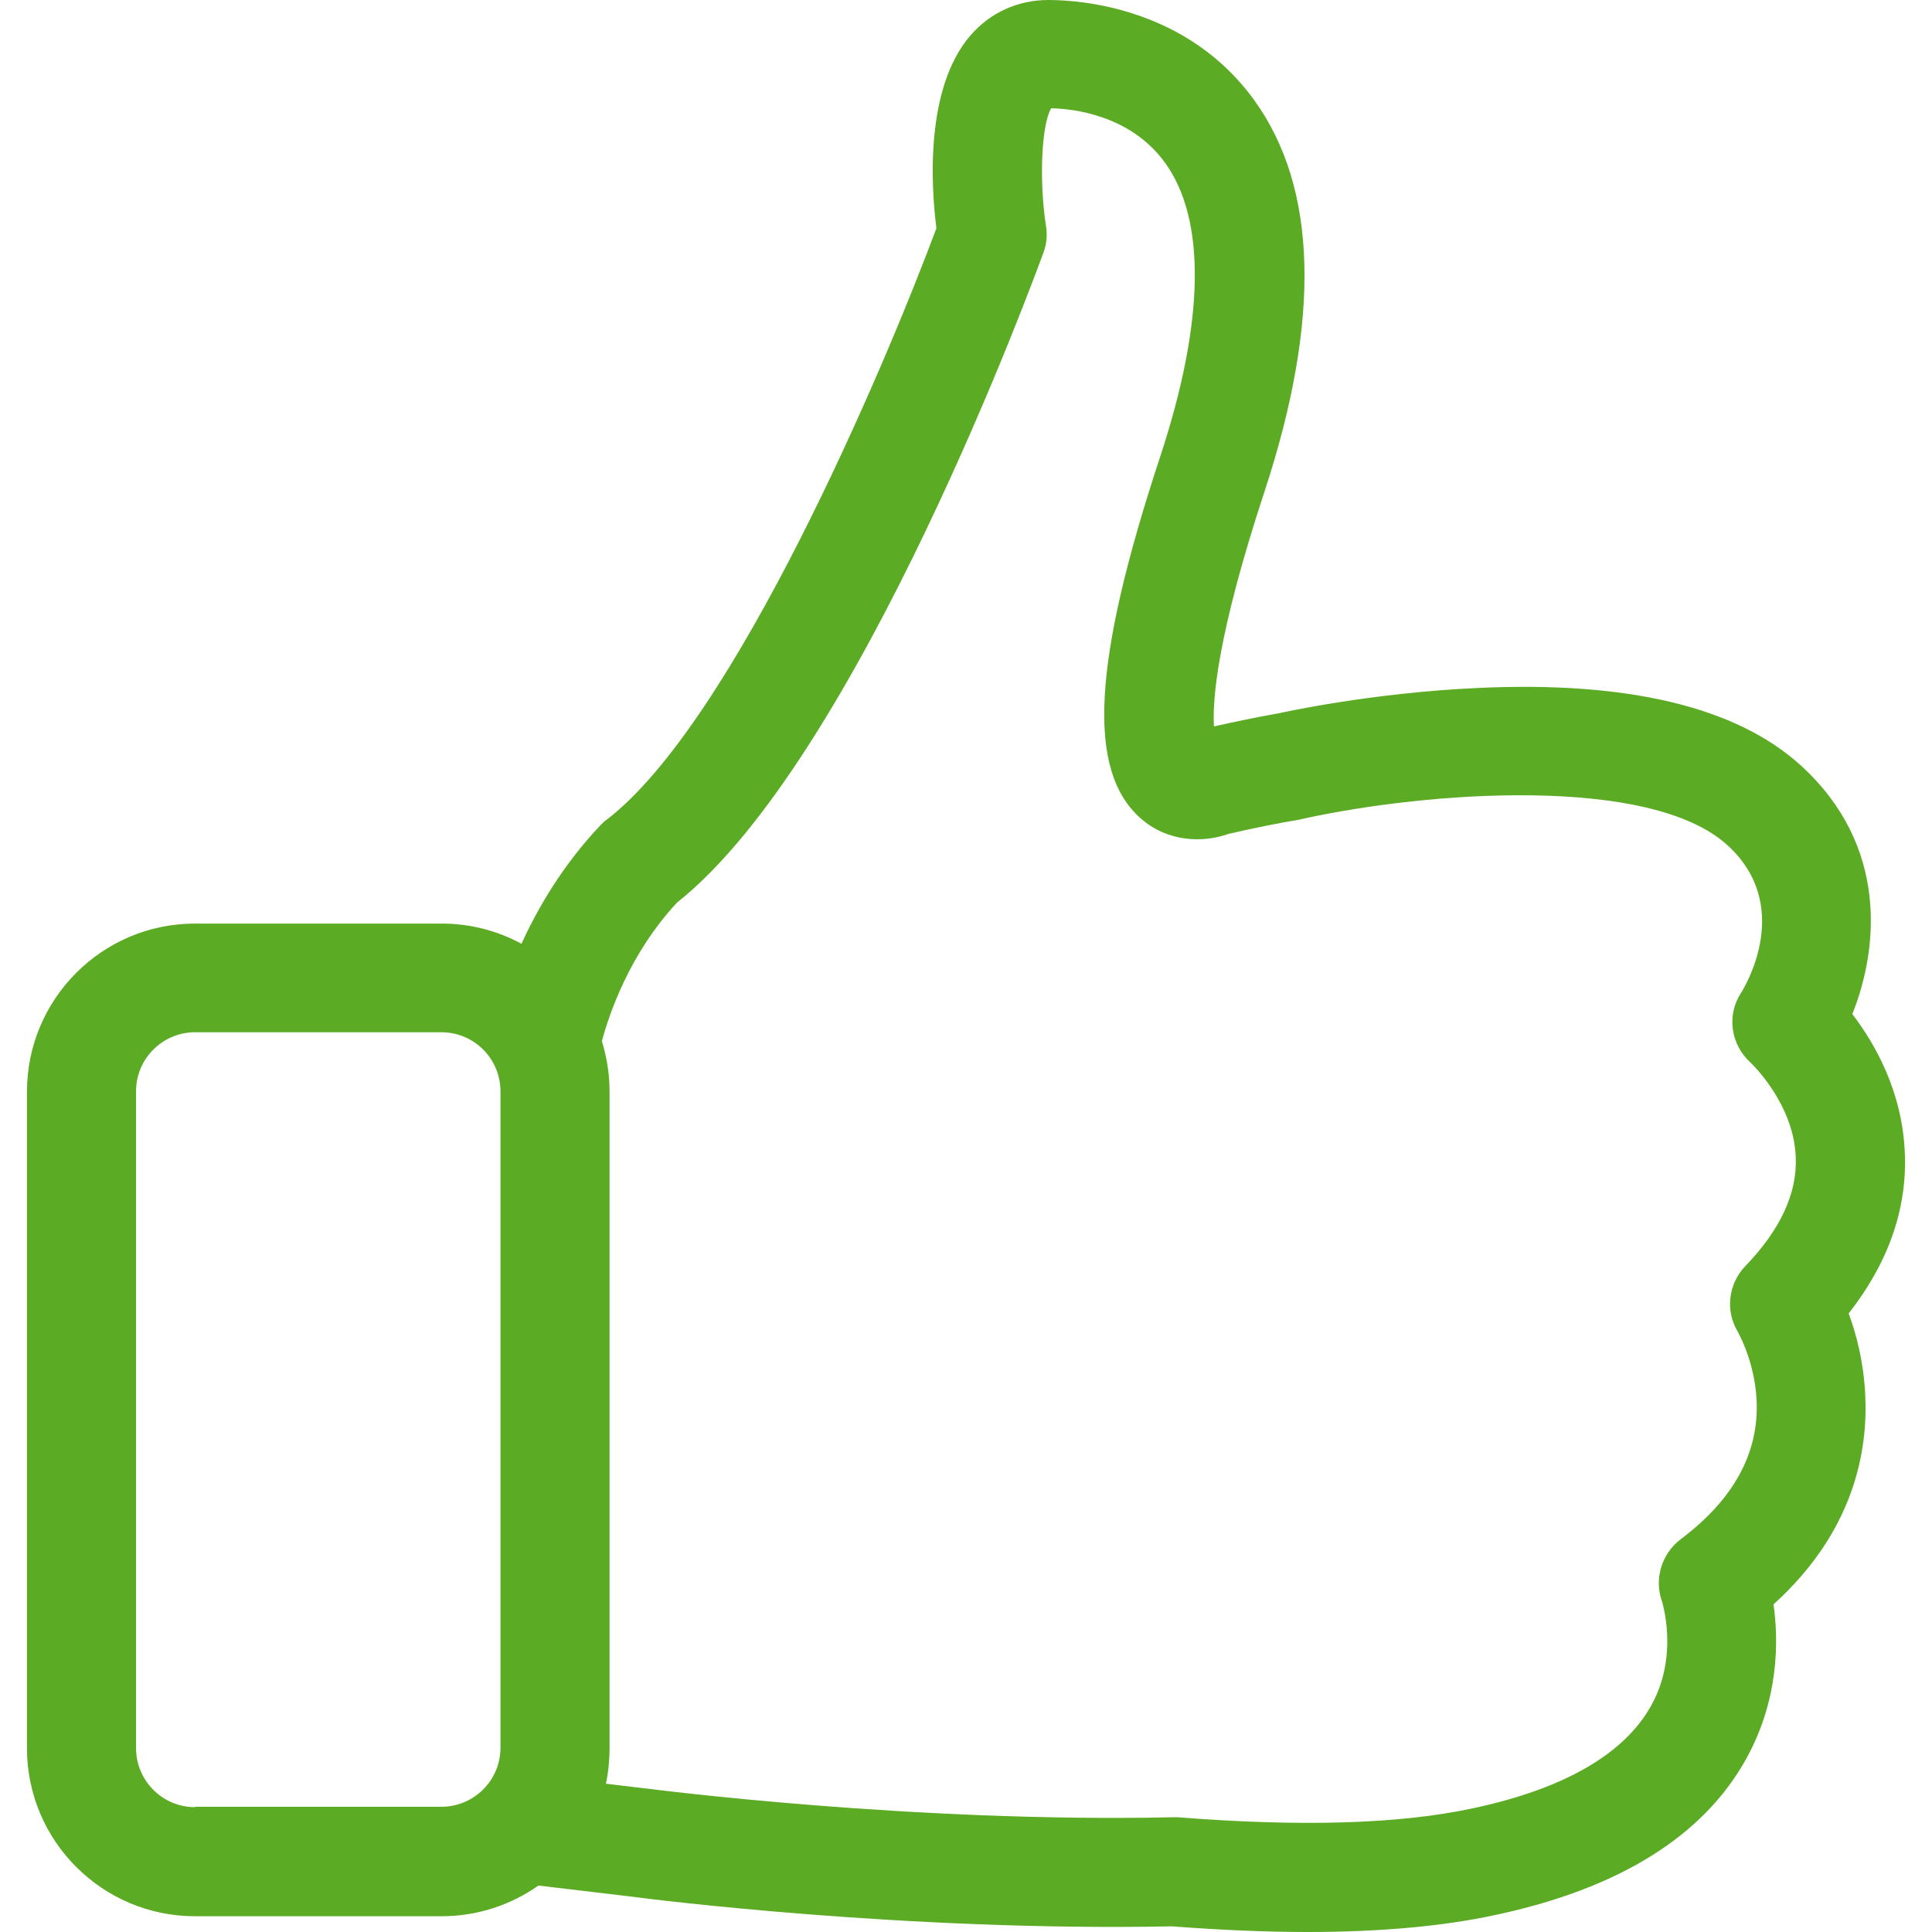
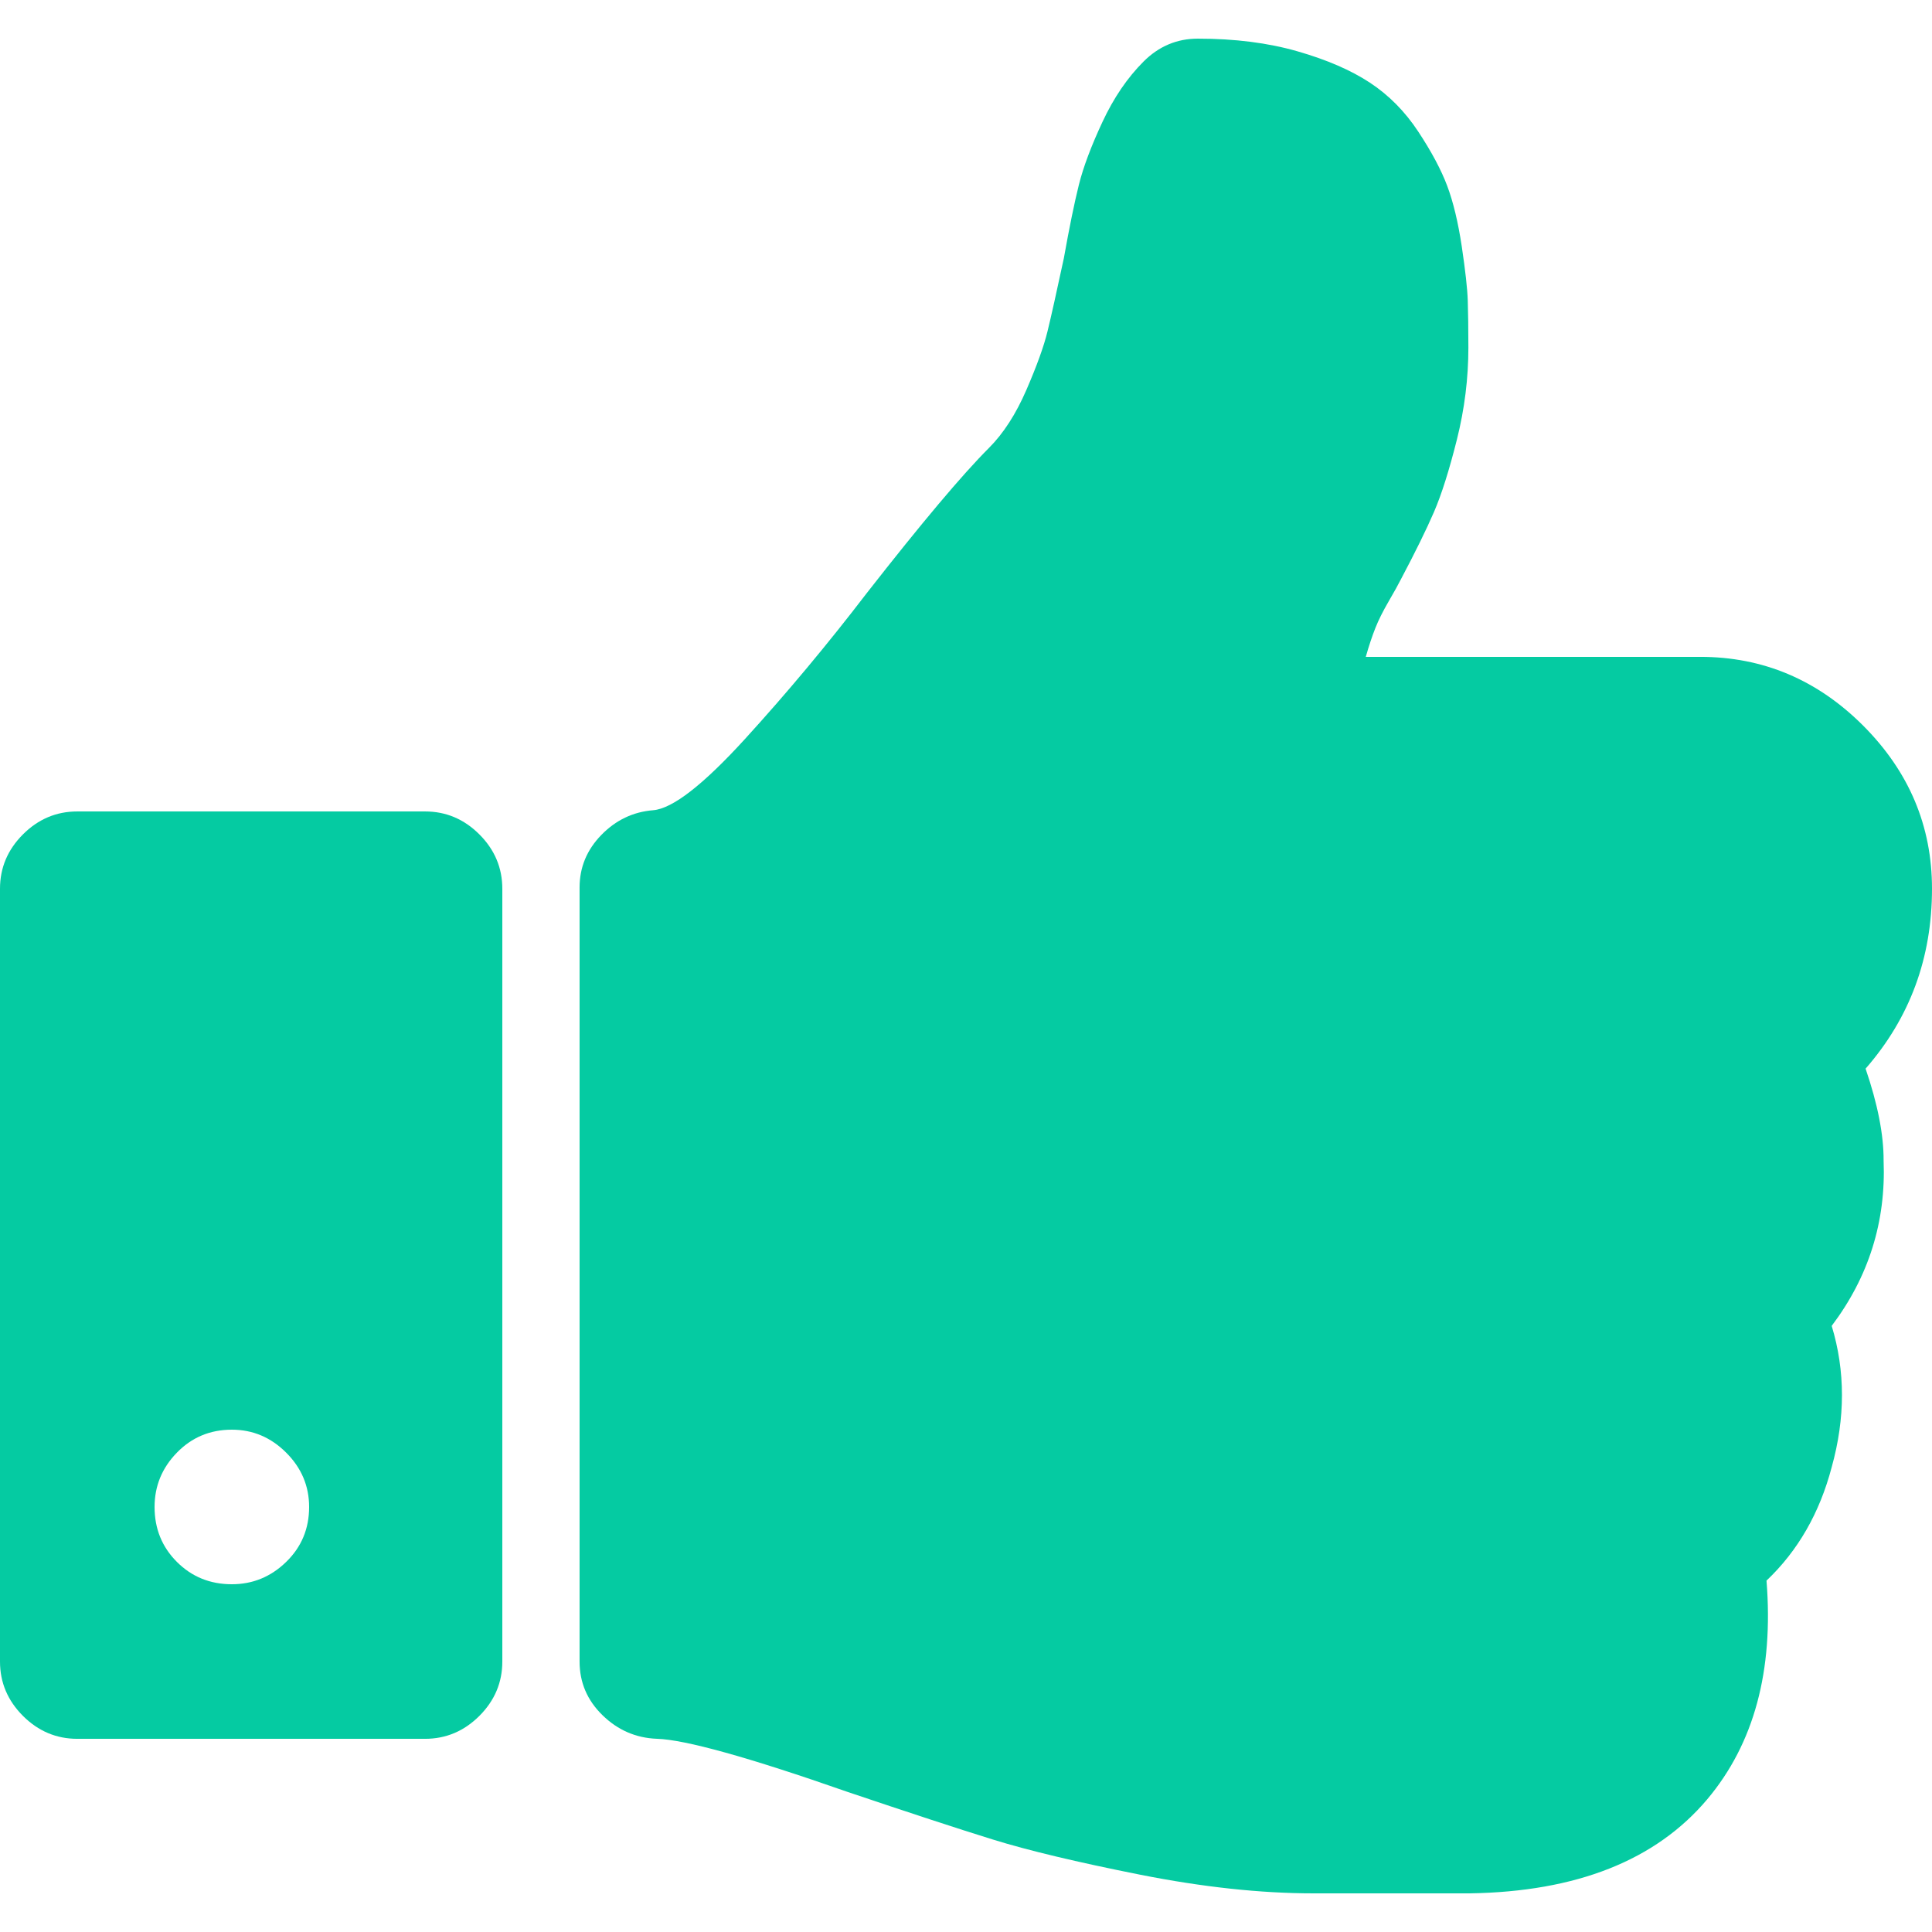
- <svg xmlns="http://www.w3.org/2000/svg" version="1.1" id="Capa_1" x="0px" y="0px" viewBox="0 0 478.2 478.2" style="enable-background:new 0 0 478.2 478.2;" xml:space="preserve" width="512px" height="512px">
+ <svg xmlns="http://www.w3.org/2000/svg" version="1.1" id="Capa_1" x="0px" y="0px" width="512px" height="512px" viewBox="0 0 456.814 456.814" style="enable-background:new 0 0 456.814 456.814;" xml:space="preserve">
  <g>
-     <path d="M457.575,325.1c9.8-12.5,14.5-25.9,13.9-39.7c-0.6-15.2-7.4-27.1-13-34.4c6.5-16.2,9-41.7-12.7-61.5   c-15.9-14.5-42.9-21-80.3-19.2c-26.3,1.2-48.3,6.1-49.2,6.3h-0.1c-5,0.9-10.3,2-15.7,3.2c-0.4-6.4,0.7-22.3,12.5-58.1   c14-42.6,13.2-75.2-2.6-97c-16.6-22.9-43.1-24.7-50.9-24.7c-7.5,0-14.4,3.1-19.3,8.8c-11.1,12.9-9.8,36.7-8.4,47.7   c-13.2,35.4-50.2,122.2-81.5,146.3c-0.6,0.4-1.1,0.9-1.6,1.4c-9.2,9.7-15.4,20.2-19.6,29.4c-5.9-3.2-12.6-5-19.8-5h-61   c-23,0-41.6,18.7-41.6,41.6v162.5c0,23,18.7,41.6,41.6,41.6h61c8.9,0,17.2-2.8,24-7.6l23.5,2.8c3.6,0.5,67.6,8.6,133.3,7.3   c11.9,0.9,23.1,1.4,33.5,1.4c17.9,0,33.5-1.4,46.5-4.2c30.6-6.5,51.5-19.5,62.1-38.6c8.1-14.6,8.1-29.1,6.8-38.3   c19.9-18,23.4-37.9,22.7-51.9C461.275,337.1,459.475,330.2,457.575,325.1z M48.275,447.3c-8.1,0-14.6-6.6-14.6-14.6V270.1   c0-8.1,6.6-14.6,14.6-14.6h61c8.1,0,14.6,6.6,14.6,14.6v162.5c0,8.1-6.6,14.6-14.6,14.6h-61V447.3z M431.975,313.4   c-4.2,4.4-5,11.1-1.8,16.3c0,0.1,4.1,7.1,4.6,16.7c0.7,13.1-5.6,24.7-18.8,34.6c-4.7,3.6-6.6,9.8-4.6,15.4c0,0.1,4.3,13.3-2.7,25.8   c-6.7,12-21.6,20.6-44.2,25.4c-18.1,3.9-42.7,4.6-72.9,2.2c-0.4,0-0.9,0-1.4,0c-64.3,1.4-129.3-7-130-7.1h-0.1l-10.1-1.2   c0.6-2.8,0.9-5.8,0.9-8.8V270.1c0-4.3-0.7-8.5-1.9-12.4c1.8-6.7,6.8-21.6,18.6-34.3c44.9-35.6,88.8-155.7,90.7-160.9   c0.8-2.1,1-4.4,0.6-6.7c-1.7-11.2-1.1-24.9,1.3-29c5.3,0.1,19.6,1.6,28.2,13.5c10.2,14.1,9.8,39.3-1.2,72.7   c-16.8,50.9-18.2,77.7-4.9,89.5c6.6,5.9,15.4,6.2,21.8,3.9c6.1-1.4,11.9-2.6,17.4-3.5c0.4-0.1,0.9-0.2,1.3-0.3   c30.7-6.7,85.7-10.8,104.8,6.6c16.2,14.8,4.7,34.4,3.4,36.5c-3.7,5.6-2.6,12.9,2.4,17.4c0.1,0.1,10.6,10,11.1,23.3   C444.875,295.3,440.675,304.4,431.975,313.4z" fill="#5cab24" />
+     <g>
+       <path d="M441.11,252.677c10.468-11.99,15.704-26.169,15.704-42.54c0-14.846-5.432-27.692-16.259-38.547    c-10.849-10.854-23.695-16.278-38.541-16.278h-79.082c0.76-2.664,1.522-4.948,2.282-6.851c0.753-1.903,1.811-3.999,3.138-6.283    c1.328-2.285,2.283-3.999,2.852-5.139c3.425-6.468,6.047-11.801,7.857-15.985c1.807-4.192,3.606-9.9,5.42-17.133    c1.811-7.229,2.711-14.465,2.711-21.698c0-4.566-0.055-8.281-0.145-11.134c-0.089-2.855-0.574-7.139-1.423-12.85    c-0.862-5.708-2.006-10.467-3.43-14.272c-1.43-3.806-3.716-8.092-6.851-12.847c-3.142-4.764-6.947-8.613-11.424-11.565    c-4.476-2.95-10.184-5.424-17.131-7.421c-6.954-1.999-14.801-2.998-23.562-2.998c-4.948,0-9.227,1.809-12.847,5.426    c-3.806,3.806-7.047,8.564-9.709,14.272c-2.666,5.711-4.523,10.66-5.571,14.849c-1.047,4.187-2.238,9.994-3.565,17.415    c-1.719,7.998-2.998,13.752-3.86,17.273c-0.855,3.521-2.525,8.136-4.997,13.845c-2.477,5.713-5.424,10.278-8.851,13.706    c-6.28,6.28-15.891,17.701-28.837,34.259c-9.329,12.18-18.94,23.695-28.837,34.545c-9.899,10.852-17.131,16.466-21.698,16.847    c-4.755,0.38-8.848,2.331-12.275,5.854c-3.427,3.521-5.14,7.662-5.14,12.419v183.01c0,4.949,1.807,9.182,5.424,12.703    c3.615,3.525,7.898,5.38,12.847,5.571c6.661,0.191,21.698,4.374,45.111,12.566c14.654,4.941,26.12,8.706,34.4,11.272    c8.278,2.566,19.849,5.328,34.684,8.282c14.849,2.949,28.551,4.428,41.11,4.428h4.855h21.7h10.276    c25.321-0.38,44.061-7.806,56.247-22.268c11.036-13.135,15.697-30.361,13.99-51.679c7.422-7.042,12.565-15.984,15.416-26.836    c3.231-11.604,3.231-22.74,0-33.397c8.754-11.611,12.847-24.649,12.272-39.115C445.395,268.286,443.971,261.055,441.11,252.677z" fill="#05cba2" />
+       <path d="M100.5,191.864H18.276c-4.952,0-9.235,1.809-12.851,5.426C1.809,200.905,0,205.188,0,210.137v182.732    c0,4.942,1.809,9.227,5.426,12.847c3.619,3.611,7.902,5.421,12.851,5.421H100.5c4.948,0,9.229-1.81,12.847-5.421    c3.616-3.62,5.424-7.904,5.424-12.847V210.137c0-4.949-1.809-9.231-5.424-12.847C109.73,193.672,105.449,191.864,100.5,191.864z     M67.665,369.308c-3.616,3.521-7.898,5.281-12.847,5.281c-5.14,0-9.471-1.76-12.99-5.281c-3.521-3.521-5.281-7.85-5.281-12.99    c0-4.948,1.759-9.232,5.281-12.847c3.52-3.617,7.85-5.428,12.99-5.428c4.949,0,9.231,1.811,12.847,5.428    c3.617,3.614,5.426,7.898,5.426,12.847C73.091,361.458,71.286,365.786,67.665,369.308z" fill="#05cba2" />
+     </g>
  </g>
  <g>
</g>
  <g>
</g>
  <g>
</g>
  <g>
</g>
  <g>
</g>
  <g>
</g>
  <g>
</g>
  <g>
</g>
  <g>
</g>
  <g>
</g>
  <g>
</g>
  <g>
</g>
  <g>
</g>
  <g>
</g>
  <g>
</g>
</svg>
